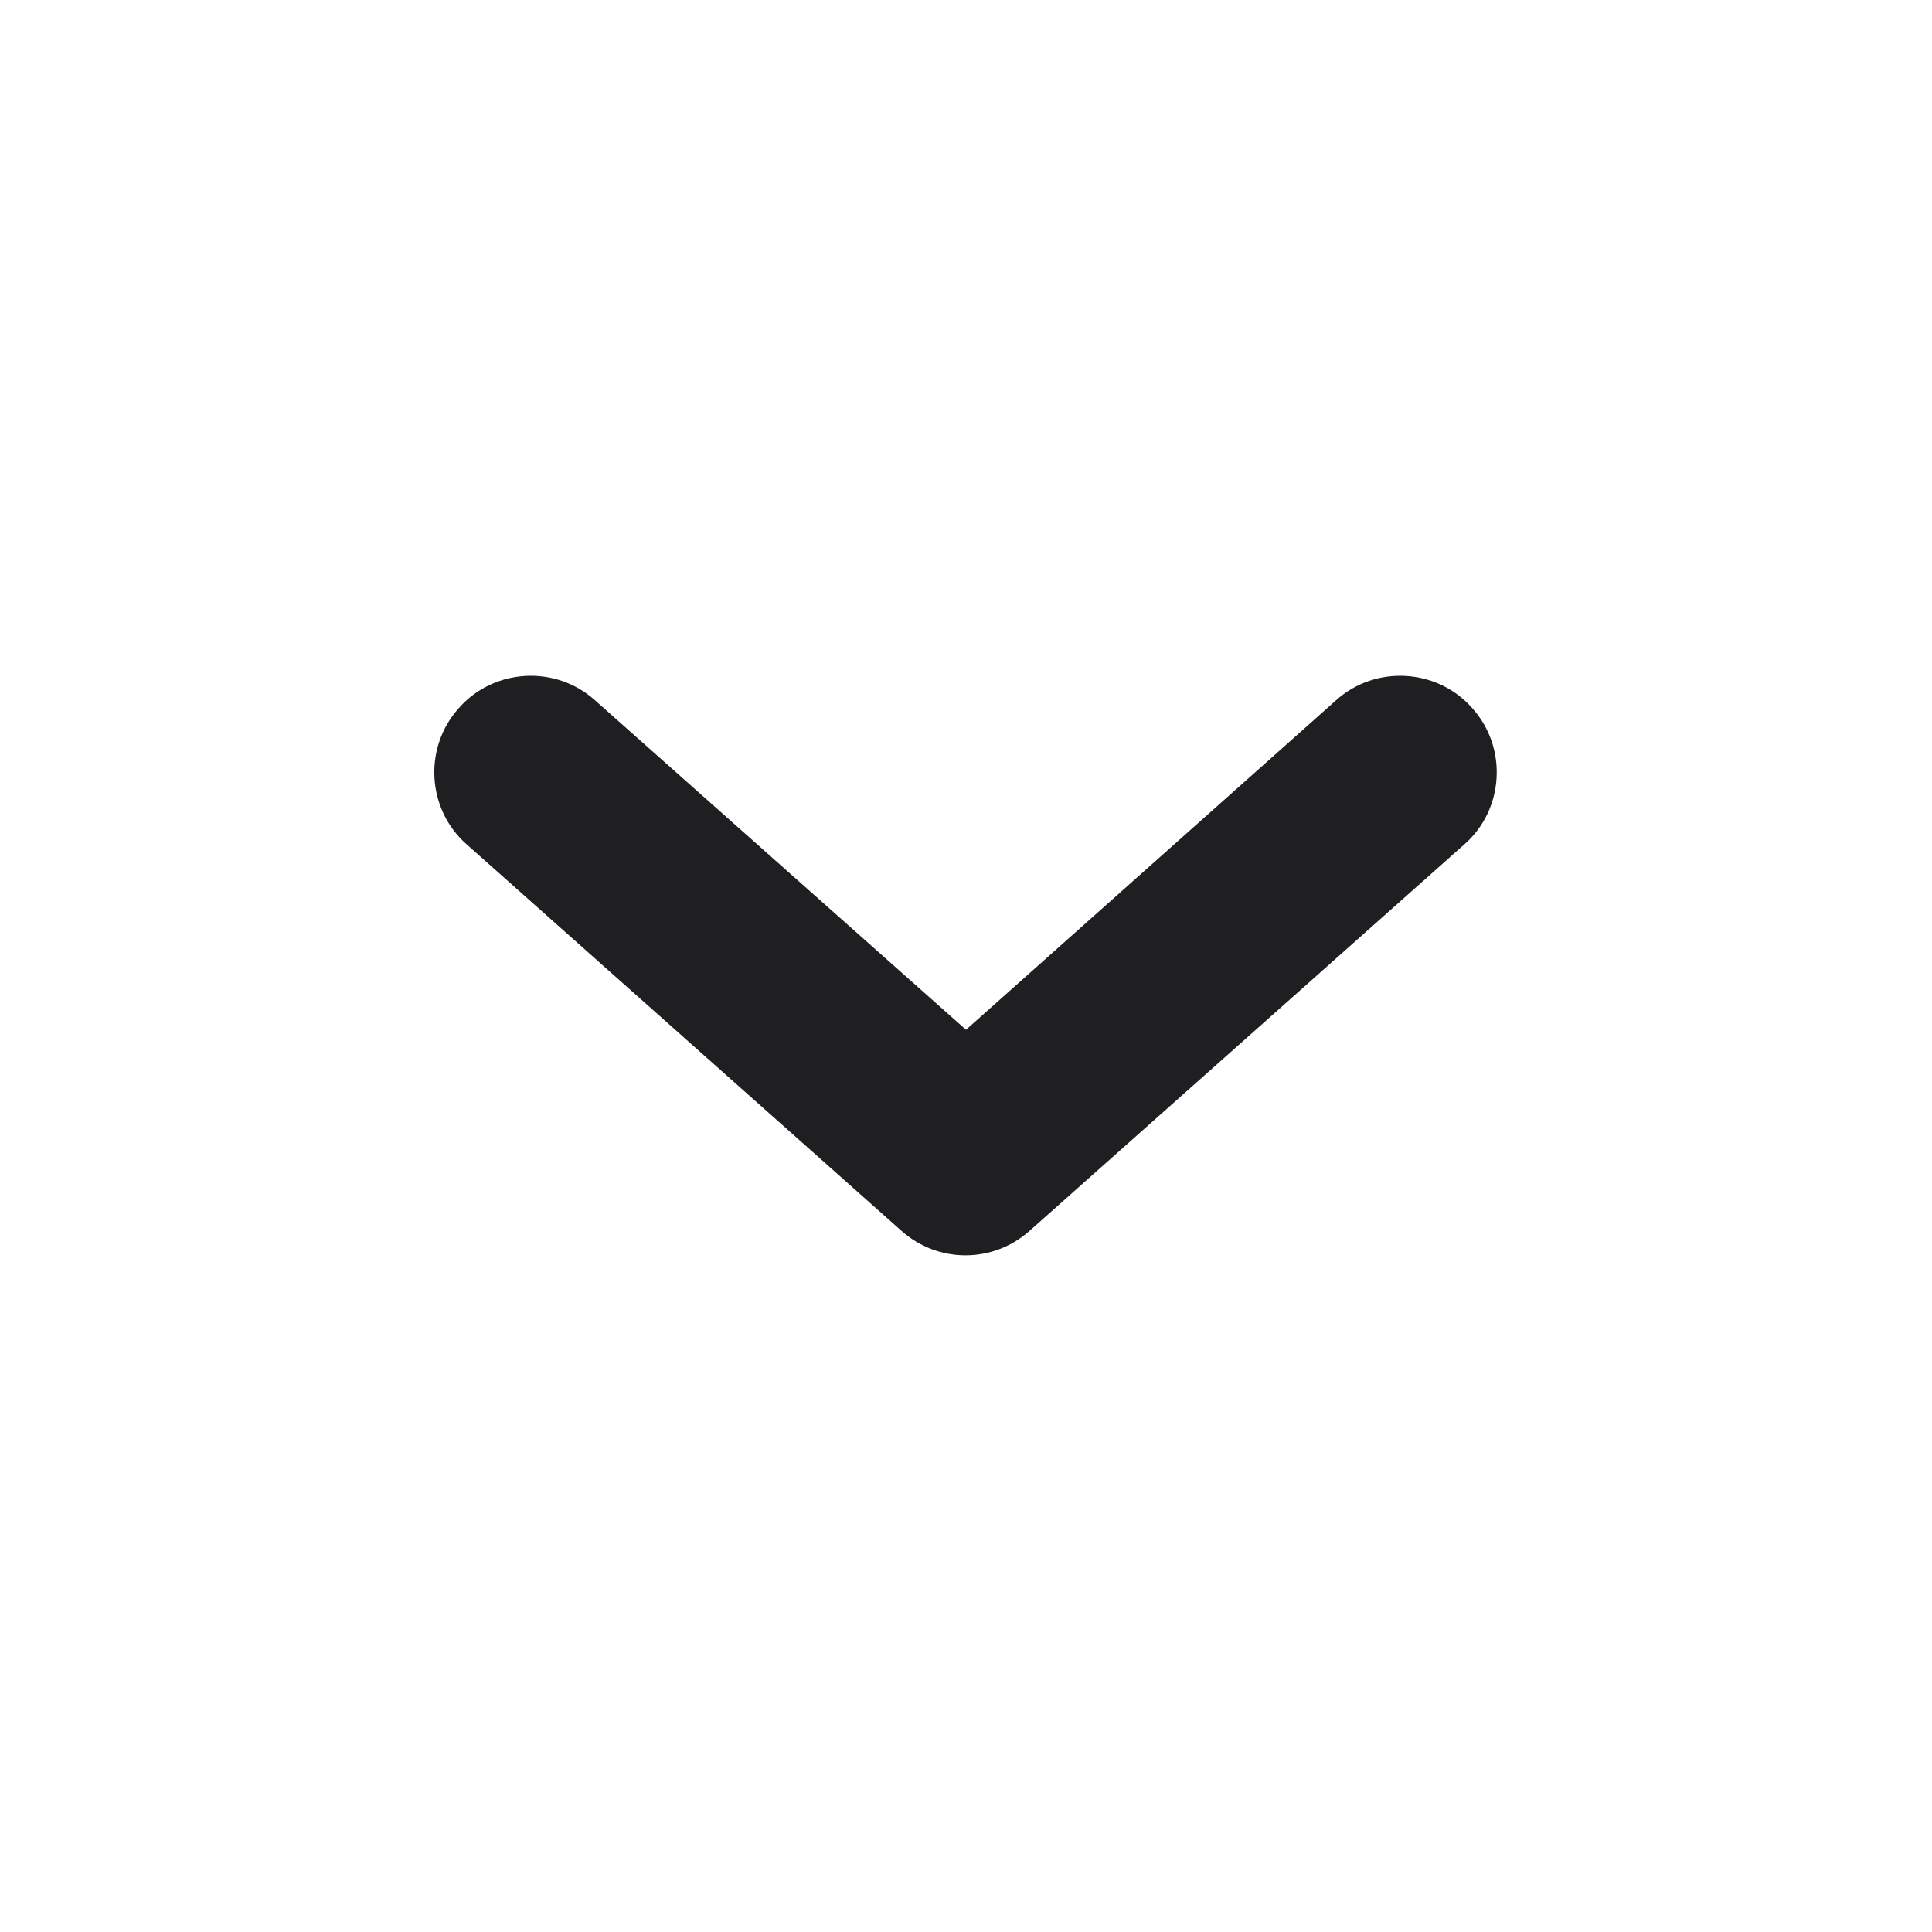
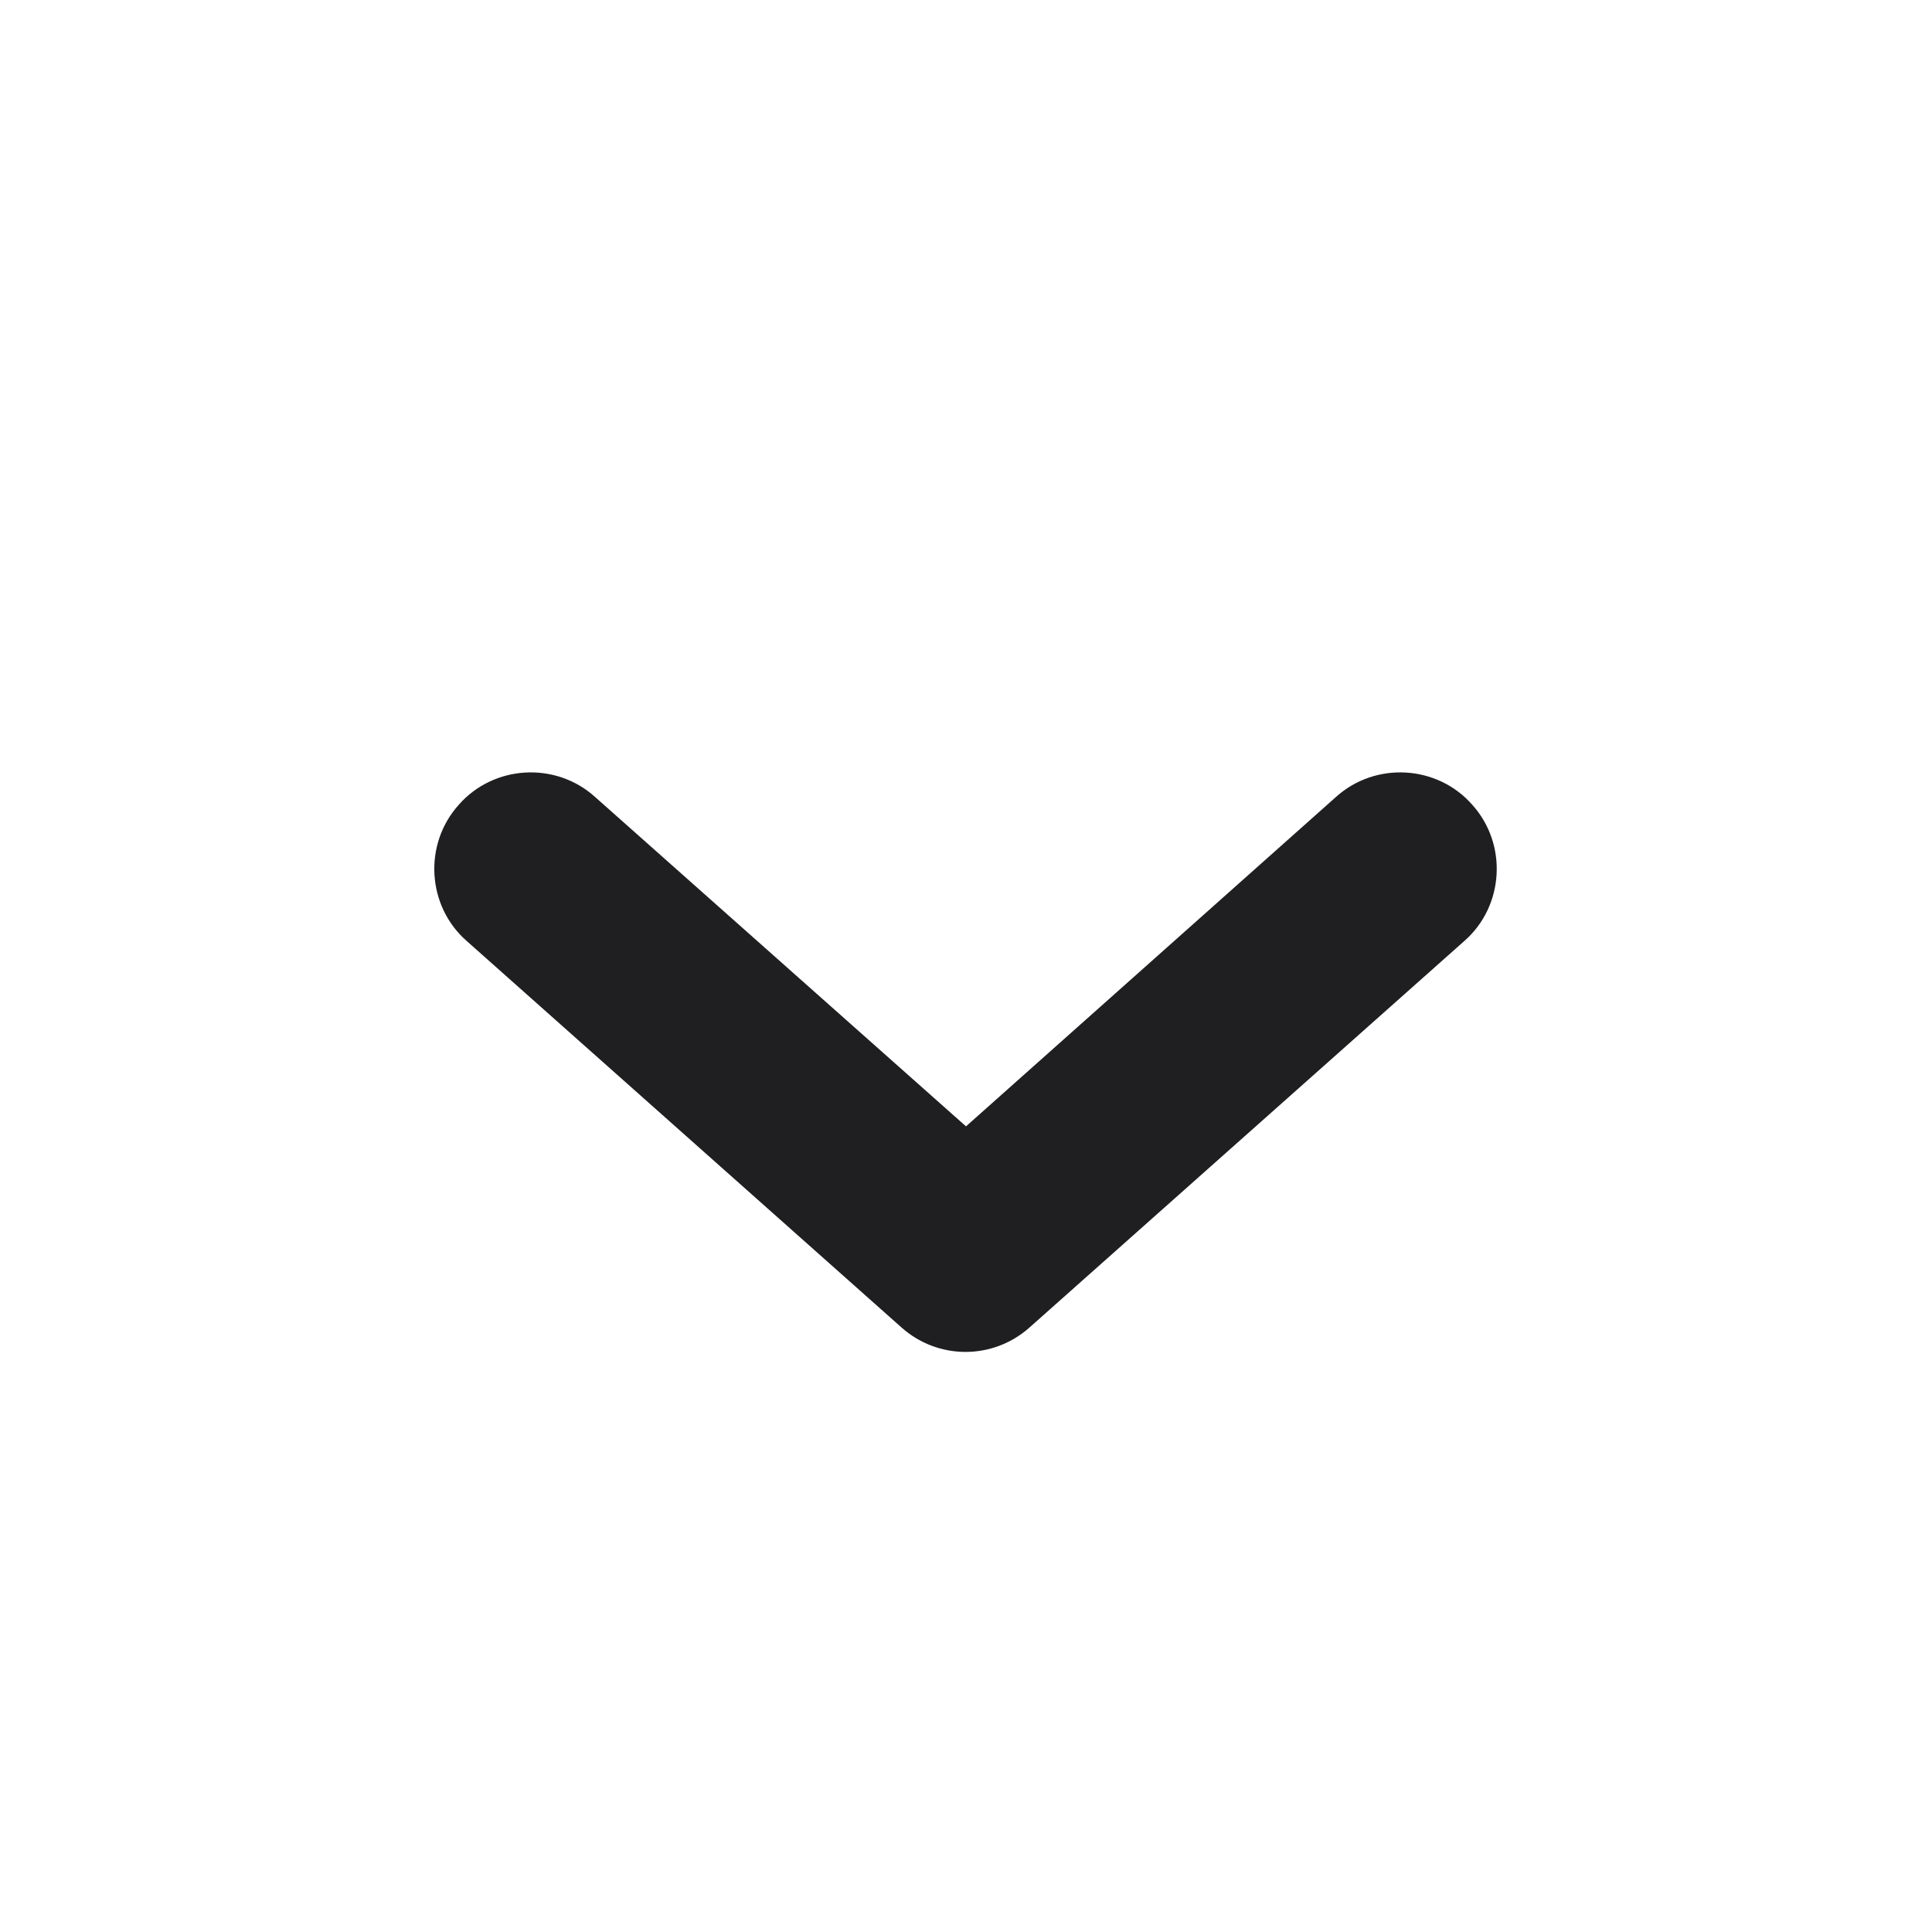
<svg xmlns="http://www.w3.org/2000/svg" width="20" height="20" viewBox="0 0 20 20" fill="none">
  <defs />
-   <path id="Union" d="M4.75 7.33C5.11 6.92 5.75 6.88 6.16 7.25L10 10.66L13.83 7.25C14.24 6.88 14.88 6.92 15.24 7.33C15.61 7.74 15.57 8.38 15.16 8.74L10.66 12.74C10.28 13.08 9.71 13.08 9.33 12.74L4.83 8.74C4.42 8.38 4.38 7.74 4.75 7.33Z" fill="#1F1F22" fill-opacity="1" fill-rule="evenodd" />
+   <path id="Union" d="M4.75 8.33C5.11 7.92 5.75 7.88 6.16 8.25L10 11.66L13.83 8.25C14.24 7.88 14.88 7.92 15.24 8.33C15.61 8.74 15.57 9.38 15.16 9.74L10.66 13.74C10.28 14.08 9.71 14.08 9.33 13.74L4.83 9.74C4.42 9.38 4.38 8.74 4.75 8.33Z" fill="#1F1F22" fill-opacity="1" fill-rule="evenodd" />
</svg>
